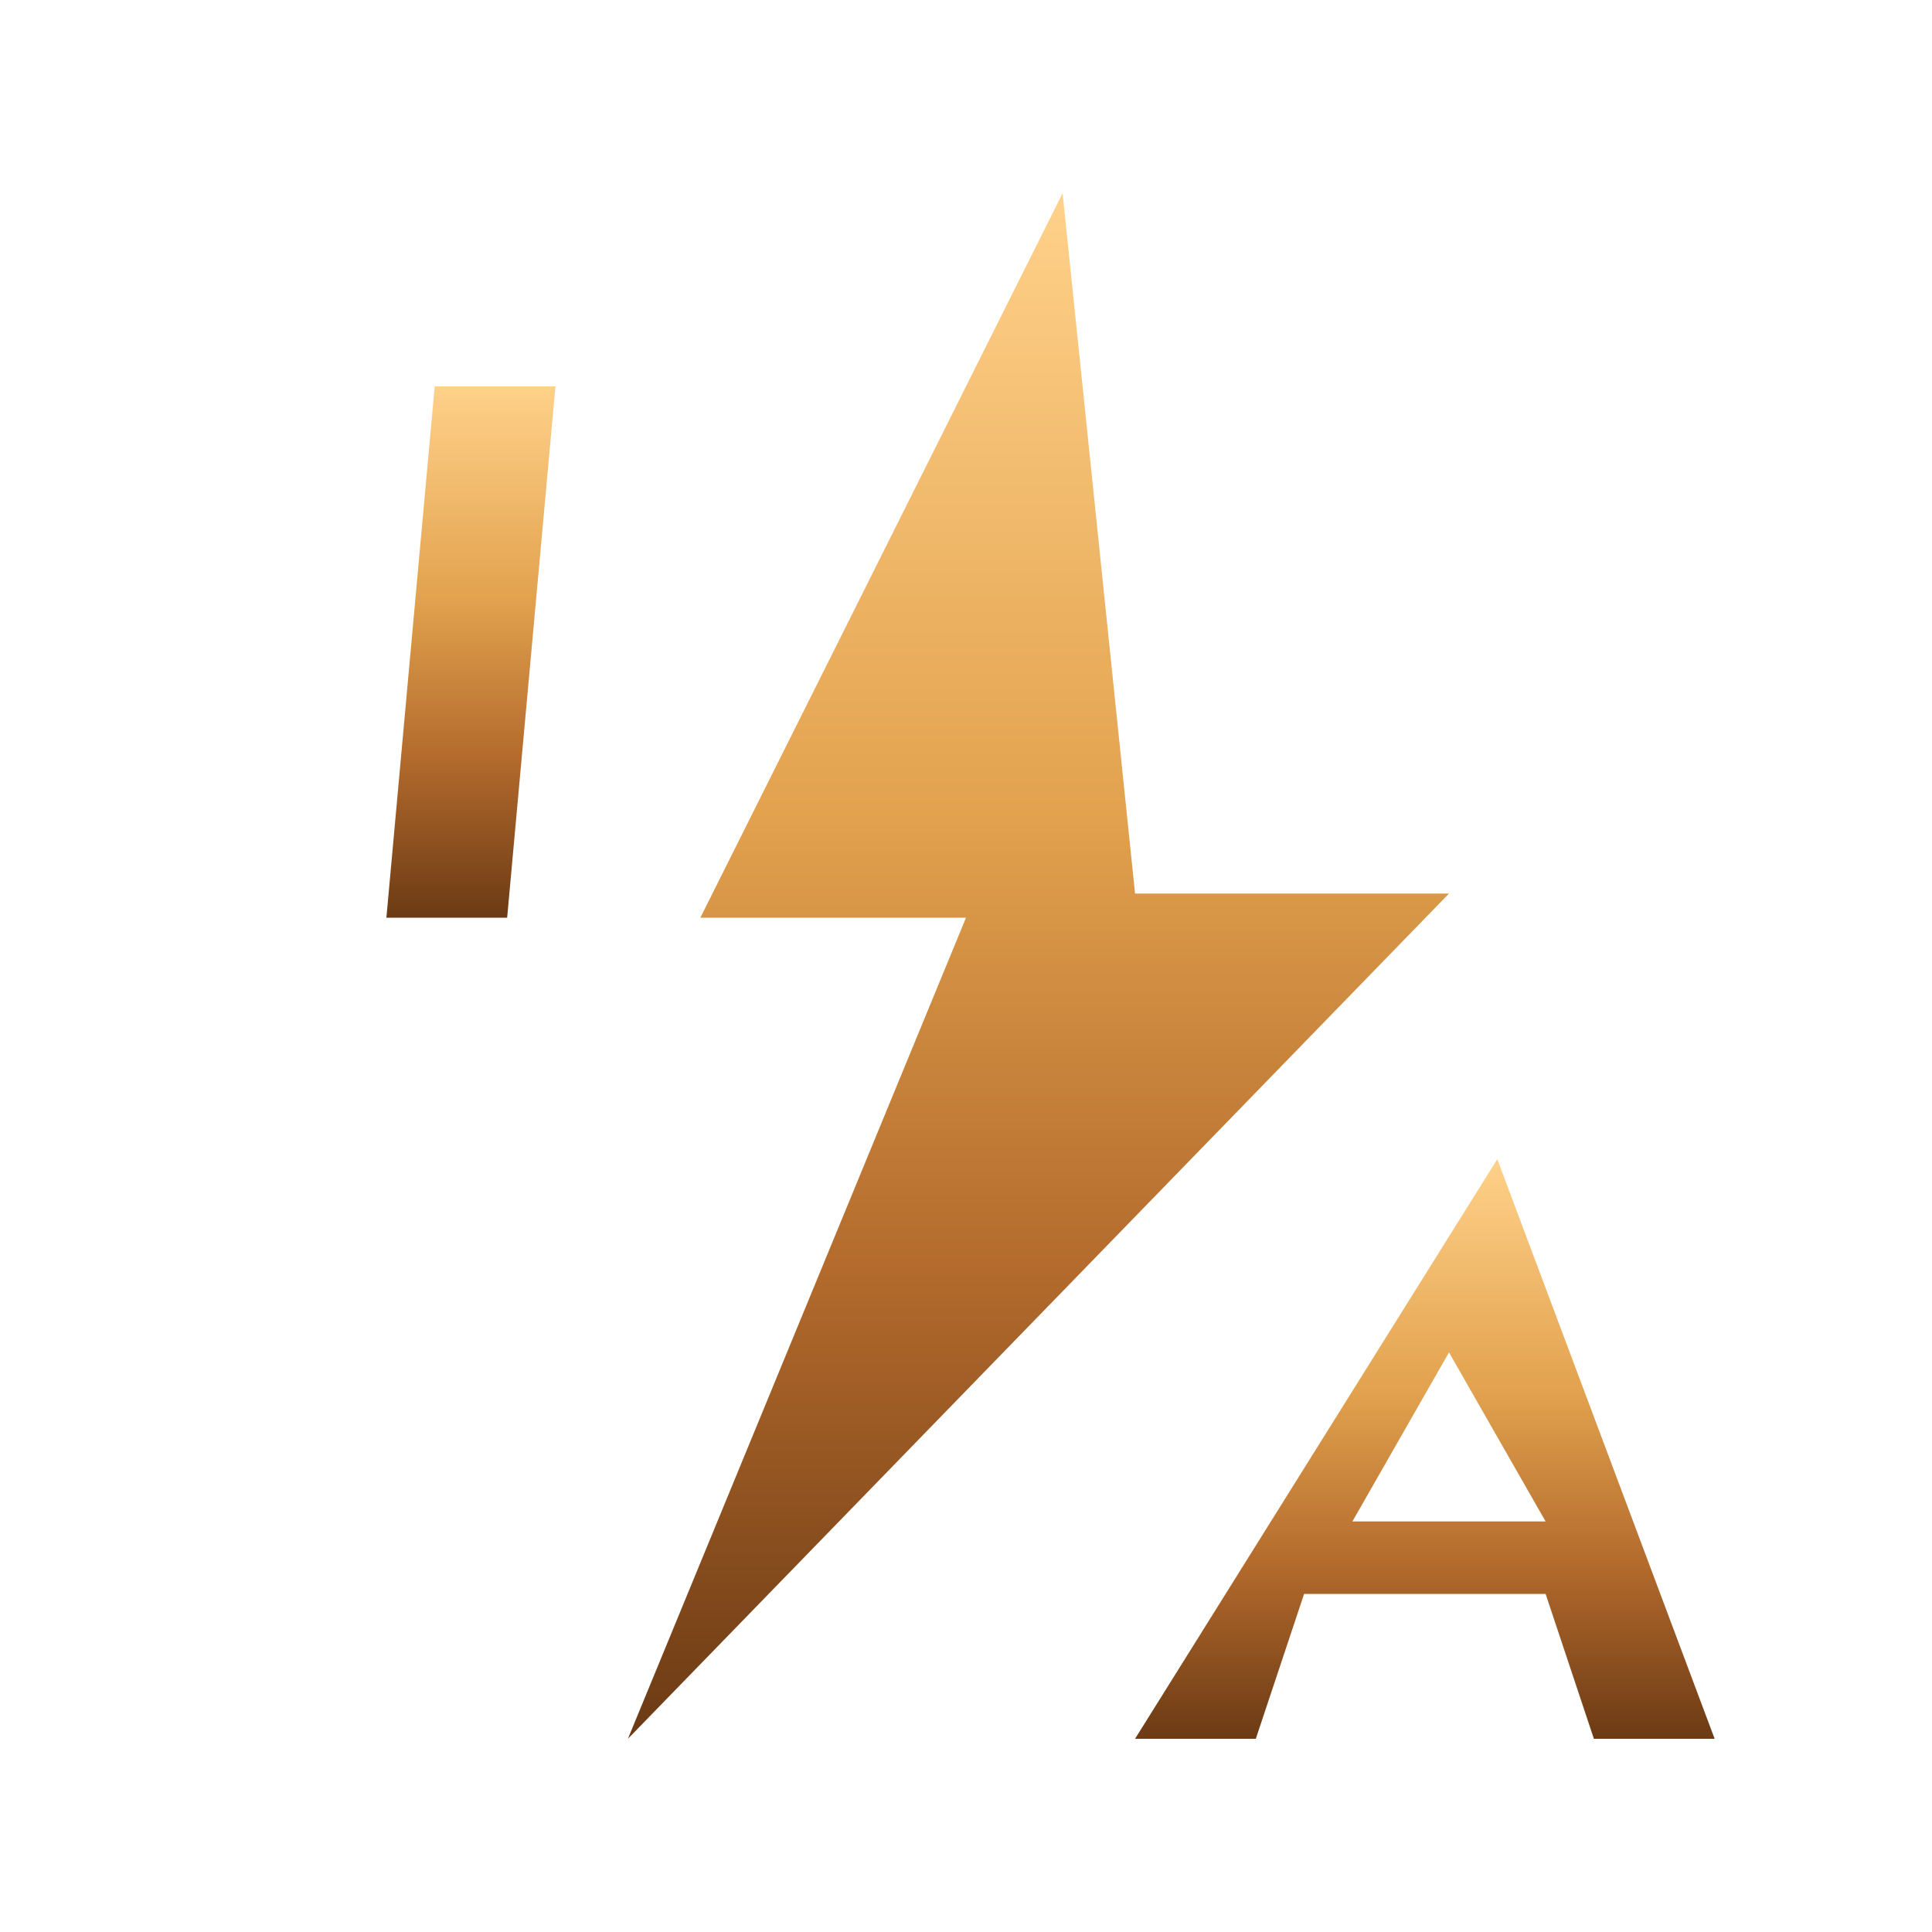
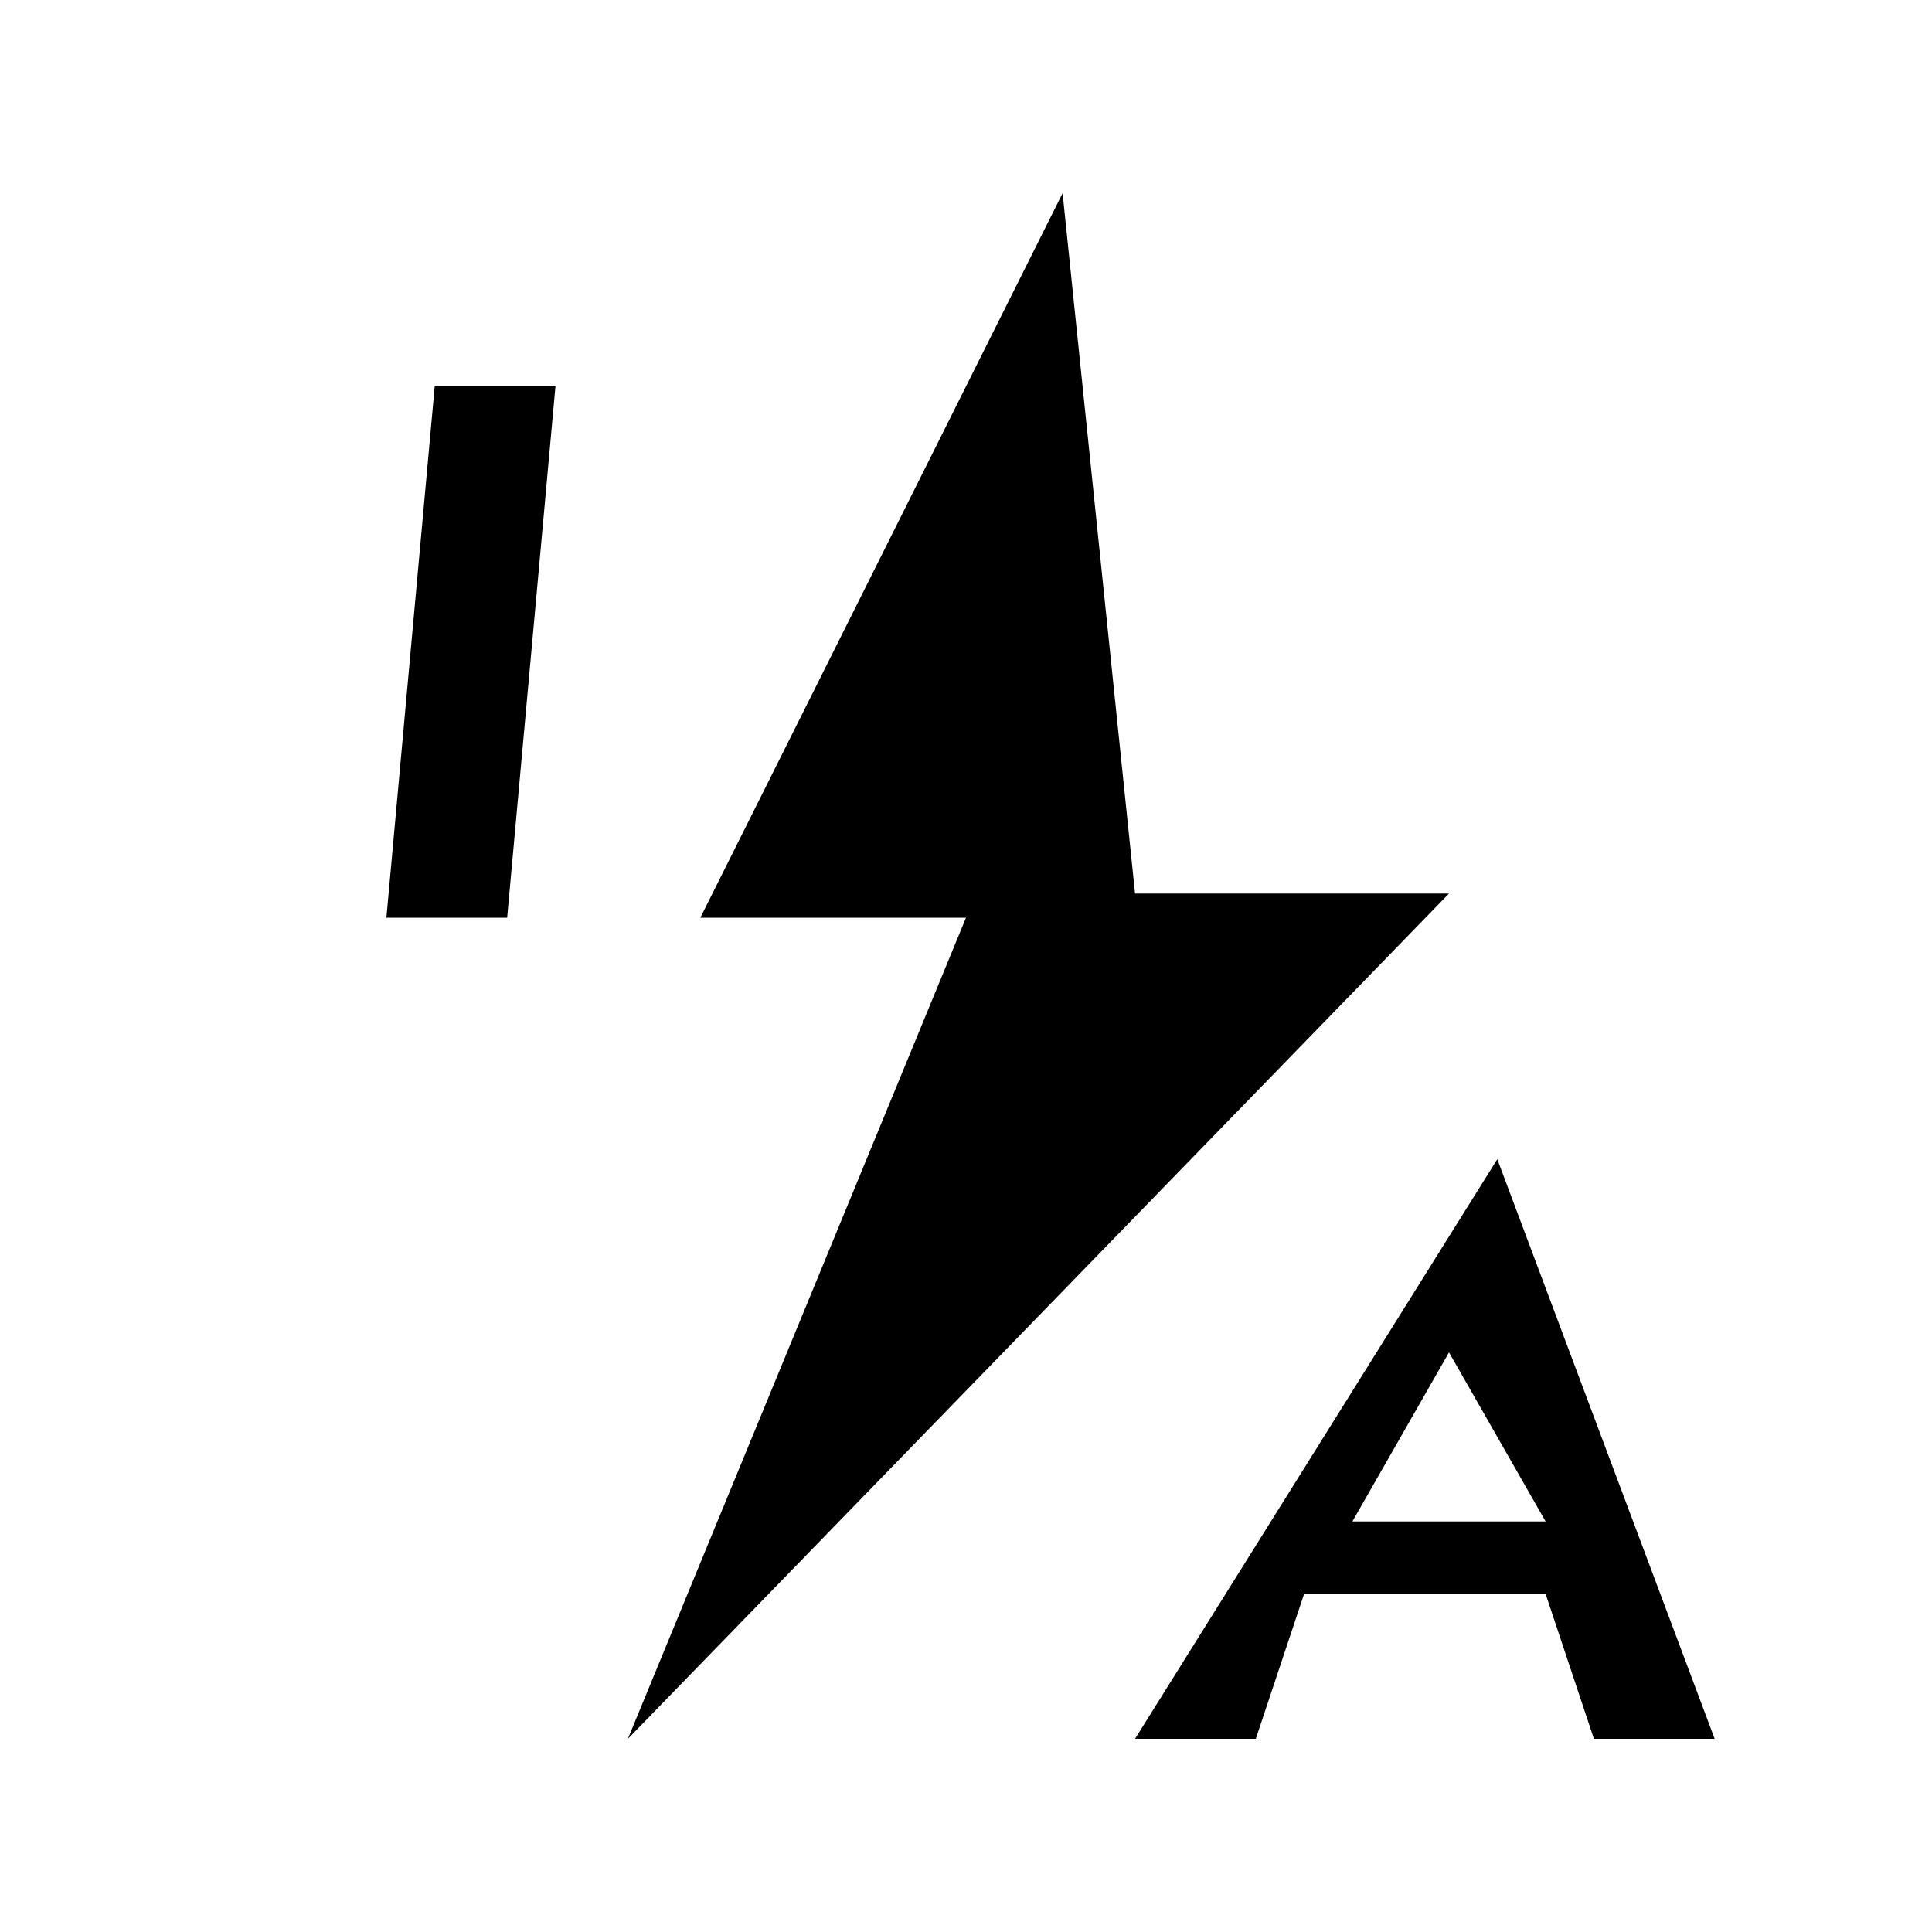
<svg xmlns="http://www.w3.org/2000/svg" viewBox="0 0 400 400" width="400" height="400">
  <defs>
    <linearGradient id="bronzeMain" x1="0%" y1="0%" x2="0%" y2="100%">
      <stop offset="0%" stop-color="#ffd18a" />
      <stop offset="40%" stop-color="#e2a24e" />
      <stop offset="70%" stop-color="#b36a2c" />
      <stop offset="100%" stop-color="#6b3a14" />
    </linearGradient>
  </defs>
-   <path d="     M90 80     L115 80     L105 190     L80 190     Z" fill="url(#bronzeMain)" />
-   <path d="     M220 40     L145 190     L200 190     L130 360     L300 185     L235 185     Z" fill="url(#bronzeMain)" />
-   <path d="     M310 240     L355 360     L330 360     L320 330     L270 330     L260 360     L235 360     Z      M300 280     L280 315     L320 315     Z" fill="url(#bronzeMain)" />
+   <path d="     M90 80     L115 80     L105 190     L80 190     Z" fill="currentColor" />
+   <path d="     M220 40     L145 190     L200 190     L130 360     L300 185     L235 185     Z" fill="currentColor" />
+   <path d="     M310 240     L355 360     L330 360     L320 330     L270 330     L260 360     L235 360     Z      M300 280     L280 315     L320 315     Z" fill="currentColor" />
</svg>
